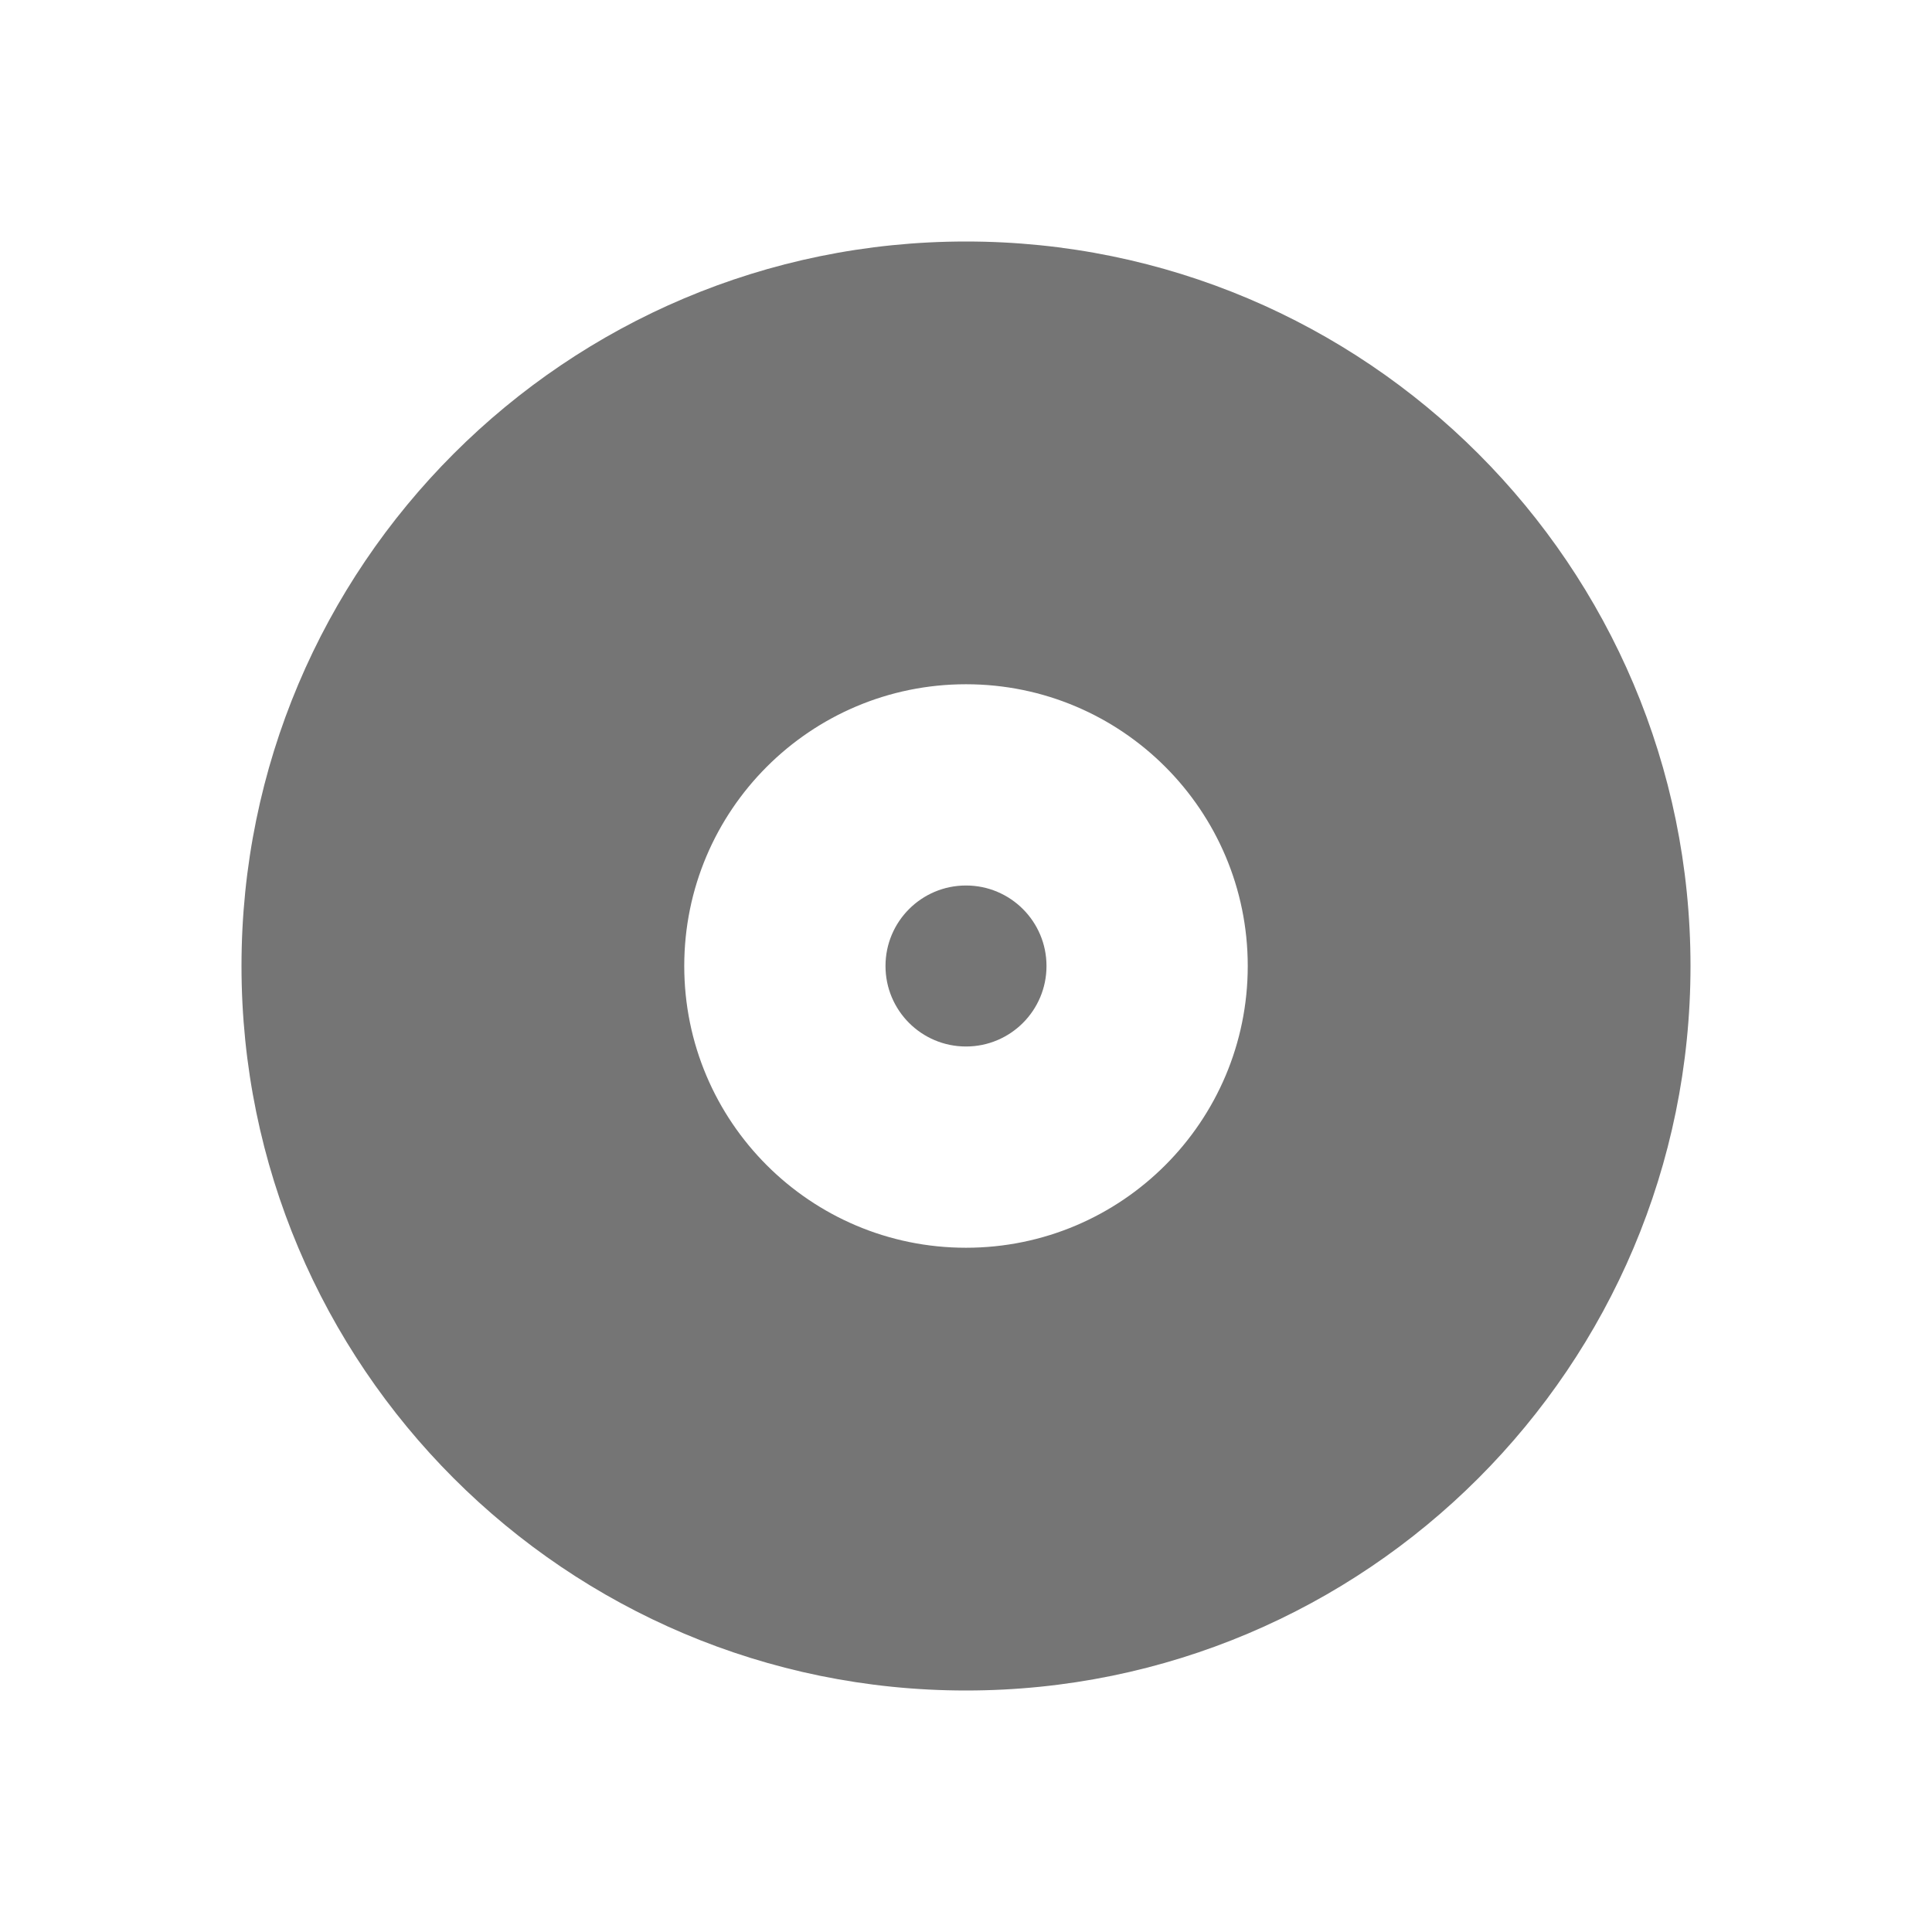
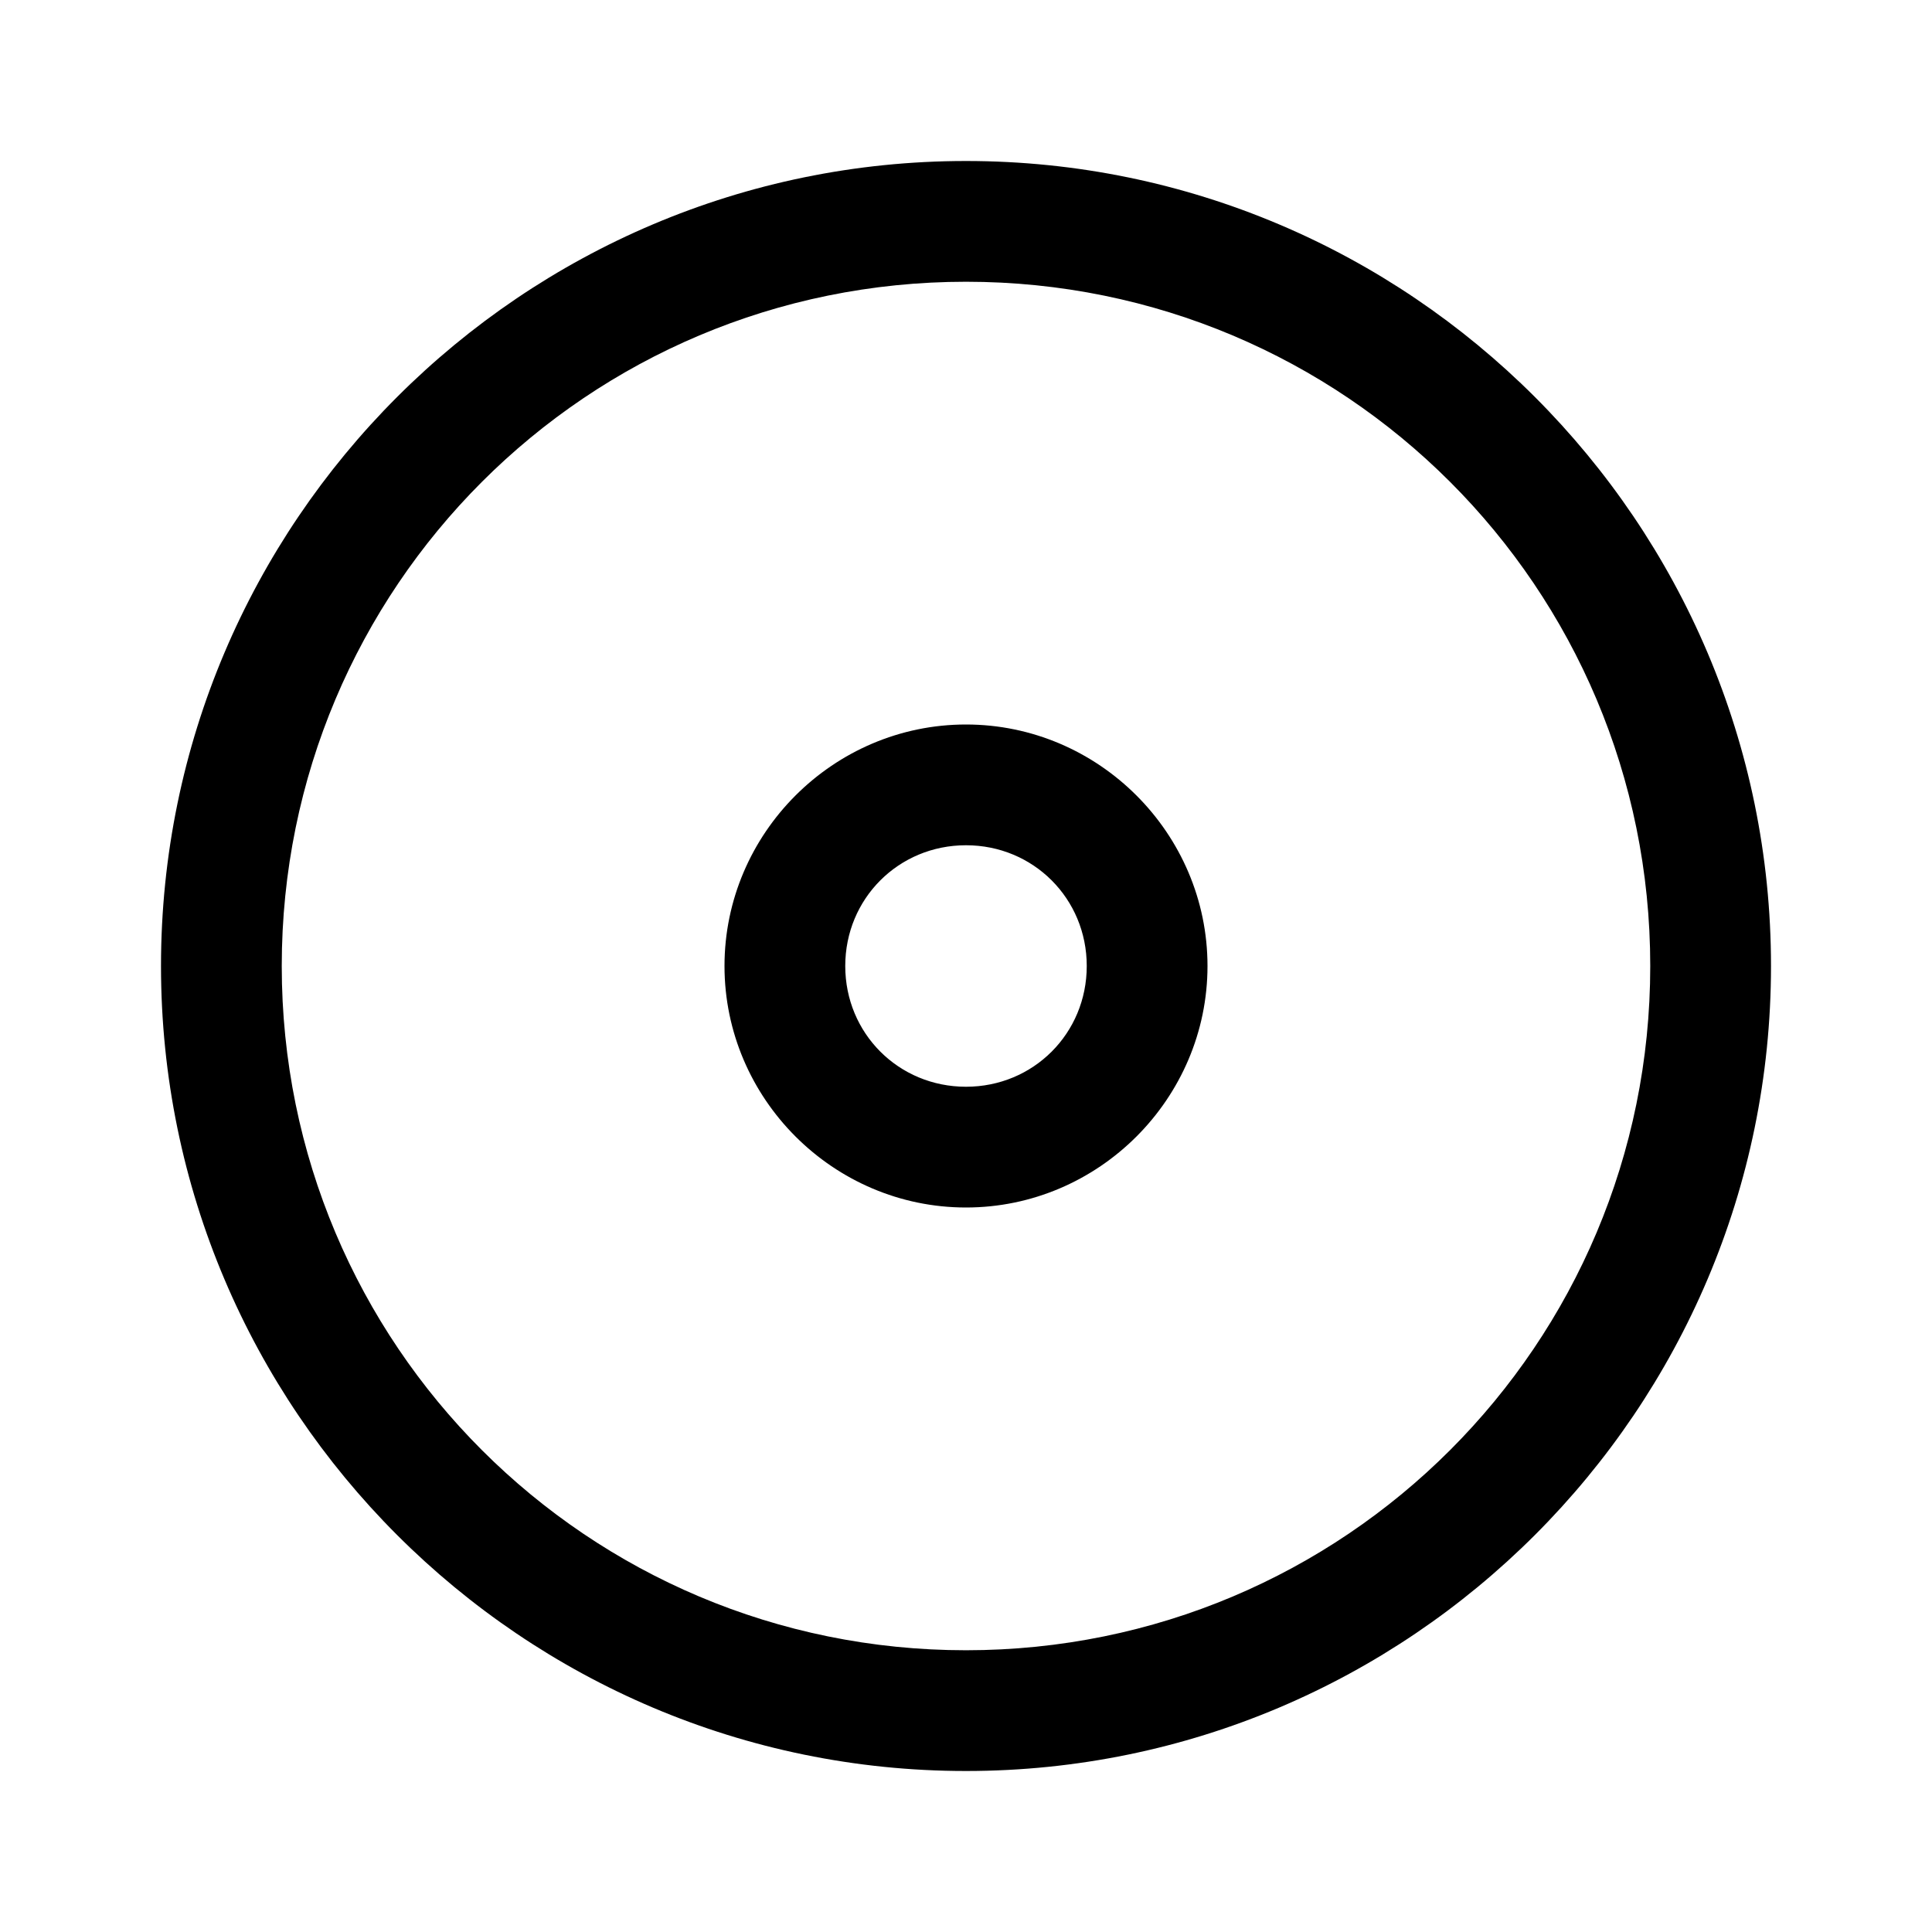
- <svg xmlns="http://www.w3.org/2000/svg" width="48" height="48" id="svg4682" version="1.1">
-   <defs id="defs4684" />
-   <g id="layer1" transform="translate(0,-1004.362)">
-     <path style="color:#000000;display:inline;overflow:visible;visibility:visible;fill:#757575;fill-opacity:1;fill-rule:nonzero;stroke:none;stroke-width:0.09;marker:none;enable-background:accumulate" d="m 24,1010.362 c -9.941,0 -18,8.059 -18,18 0,9.941 8.059,18 18,18 9.941,0 18,-8.059 18,-18 0,-9.941 -8.059,-18 -18,-18 z m 0,11 c 3.866,0 7,3.134 7,7 0,3.866 -3.134,7 -7,7 -3.866,0 -7,-3.134 -7,-7 0,-3.866 3.134,-7 7,-7 z m 0,5 c -1.105,0 -2,0.895 -2,2 0,1.105 0.895,2 2,2 1.105,0 2,-0.895 2,-2 0,-1.105 -0.895,-2 -2,-2 z" id="path6784" />
+ <svg xmlns="http://www.w3.org/2000/svg" width="96.0px" height="96.0px" viewBox="0 0 96.0 96.0" version="1.1" id="SVGRoot">
+   <defs id="defs10958" />
+   <g id="layer1">
+     <path id="circle18517" style="color:#000000;fill:#000000;stroke-linecap:round;-inkscape-stroke:none;paint-order:markers fill stroke" d="M 48 8 C 25.944 8 8 25.944 8 48 C 8 70.056 25.944 88 48 88 C 70.056 88 88 70.056 88 48 C 88 25.944 70.056 8 48 8 z M 48 14 C 66.813 14 82 29.187 82 48 C 82 66.813 66.813 82 48 82 C 29.187 82 14 66.813 14 48 C 14 29.187 29.187 14 48 14 z M 48 36 C 41.408 36 36 41.408 36 48 C 36 54.592 41.408 60 48 60 C 54.592 60 60 54.592 60 48 C 60 41.408 54.592 36 48 36 z M 48 42 C 51.349 42 54 44.651 54 48 C 54 51.349 51.349 54 48 54 C 44.651 54 42 51.349 42 48 C 42 44.651 44.651 42 48 42 z " />
  </g>
</svg>
